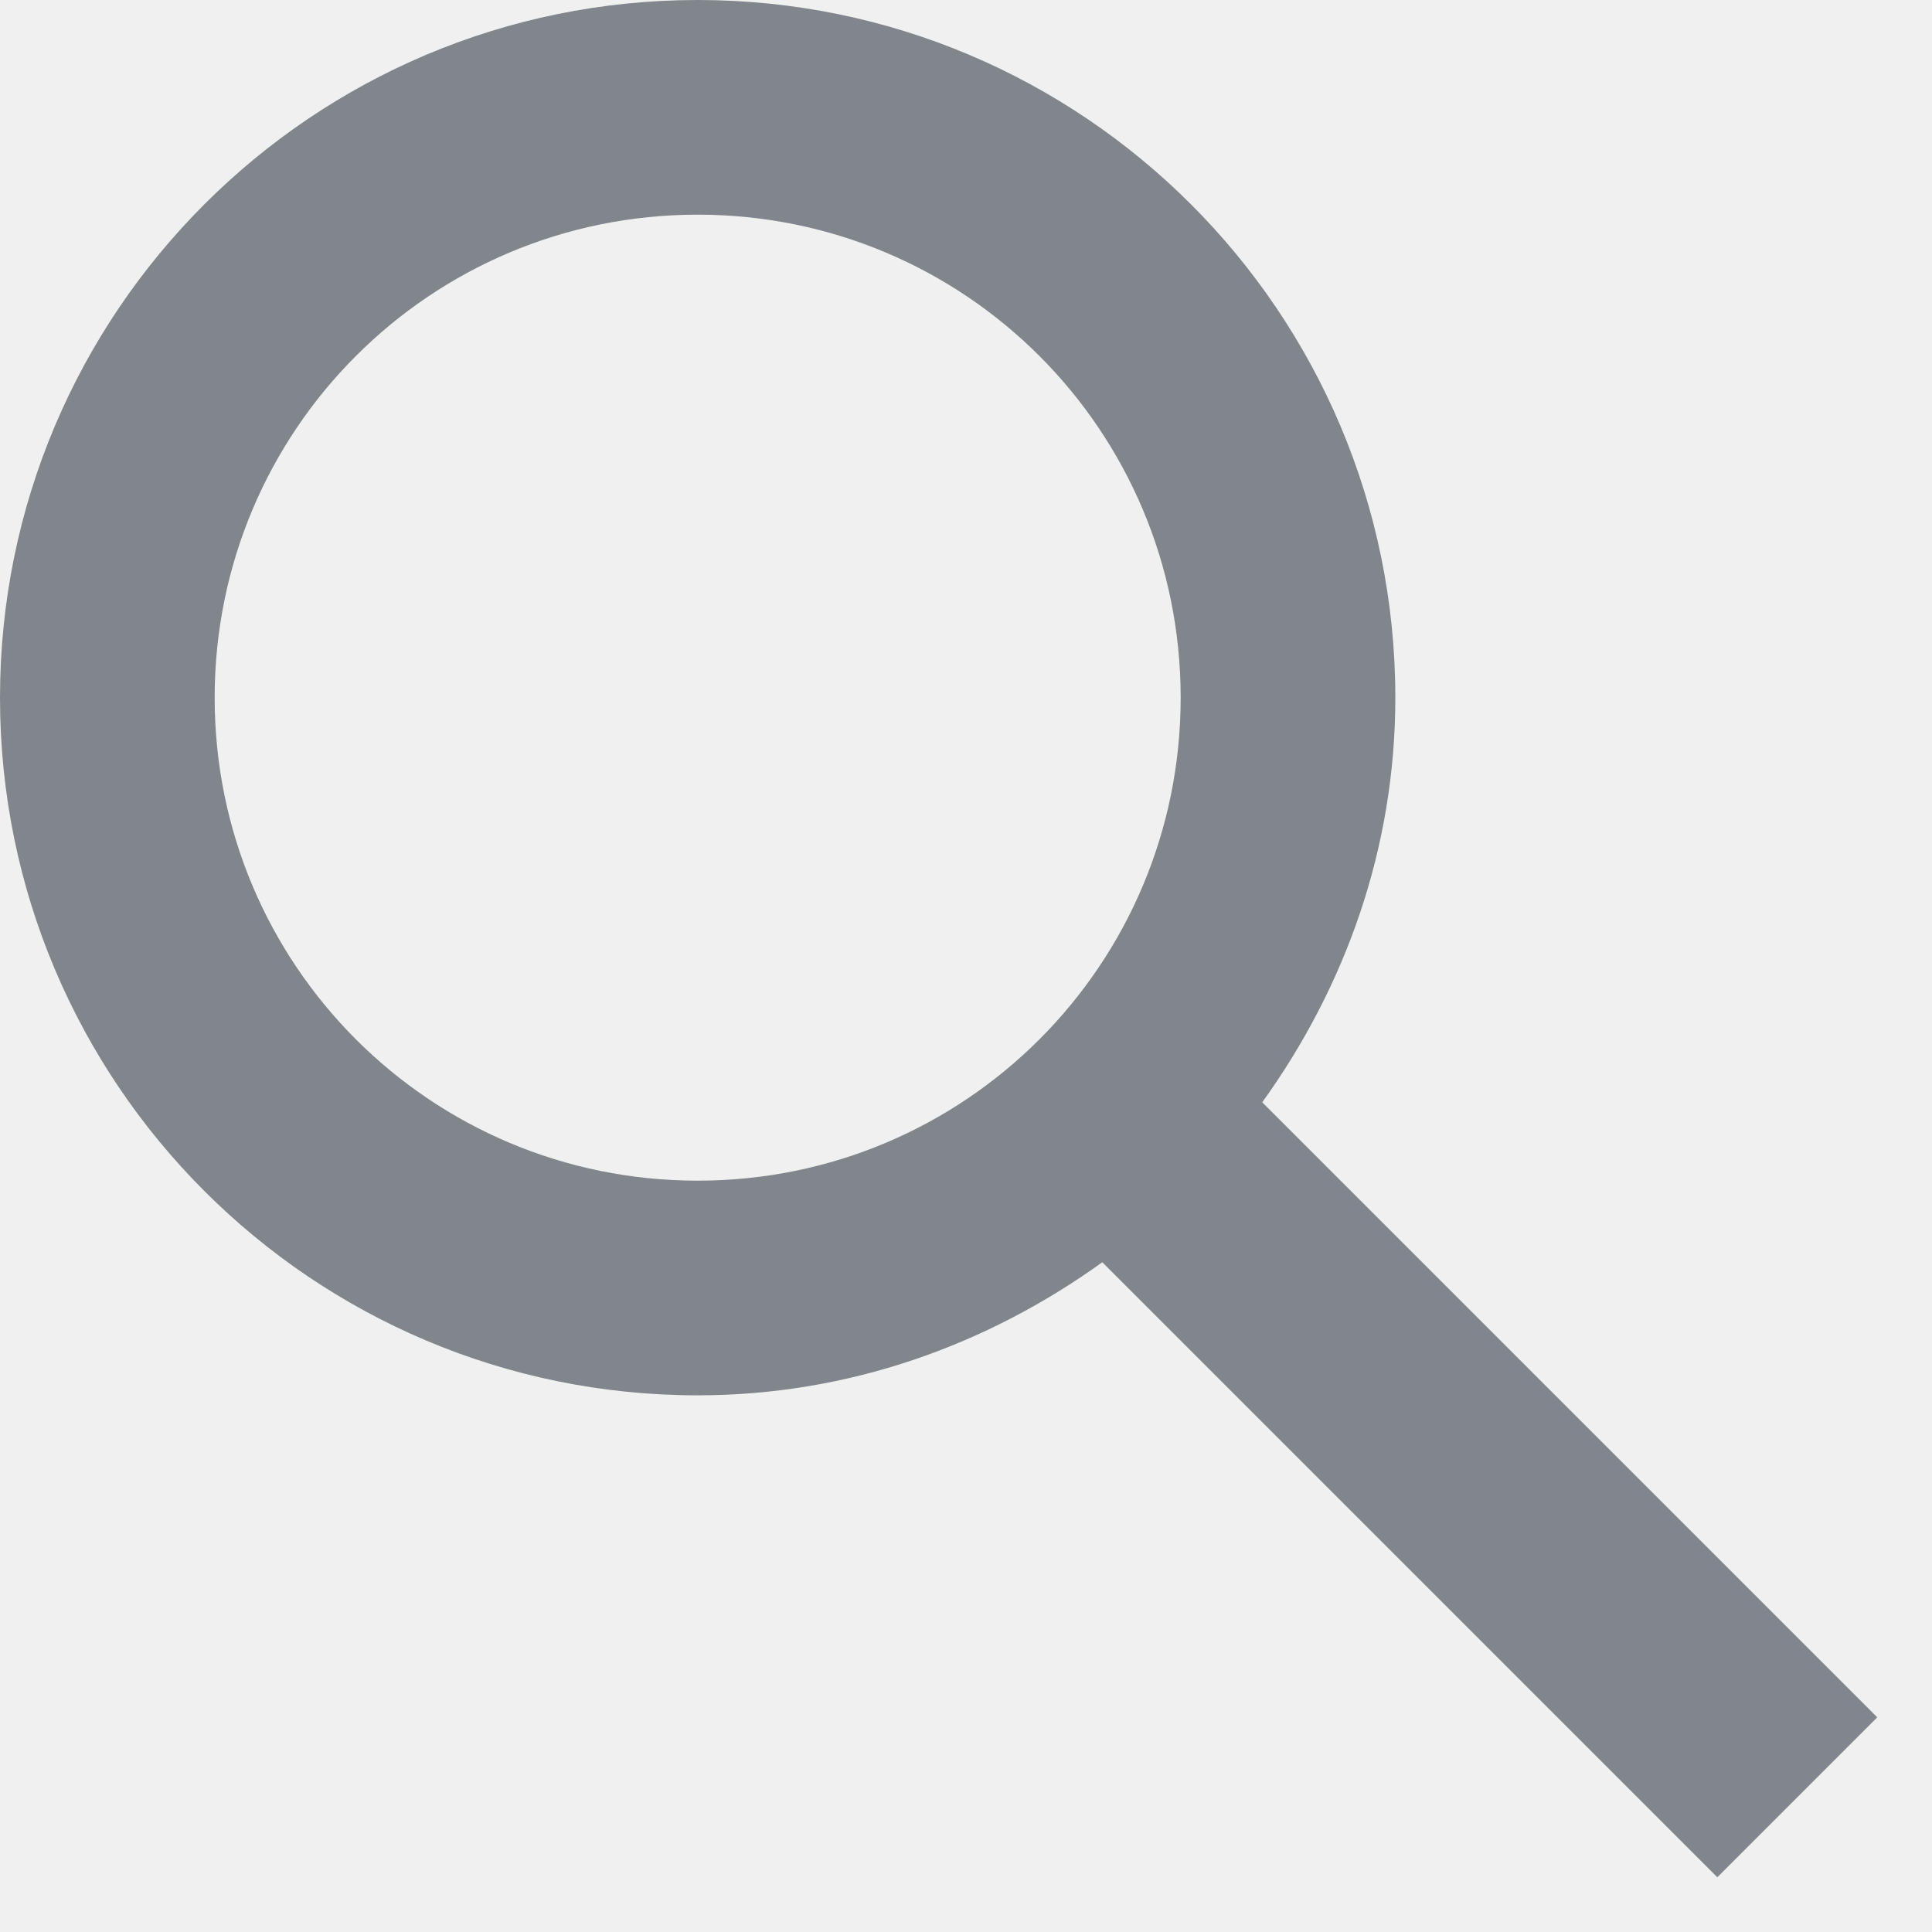
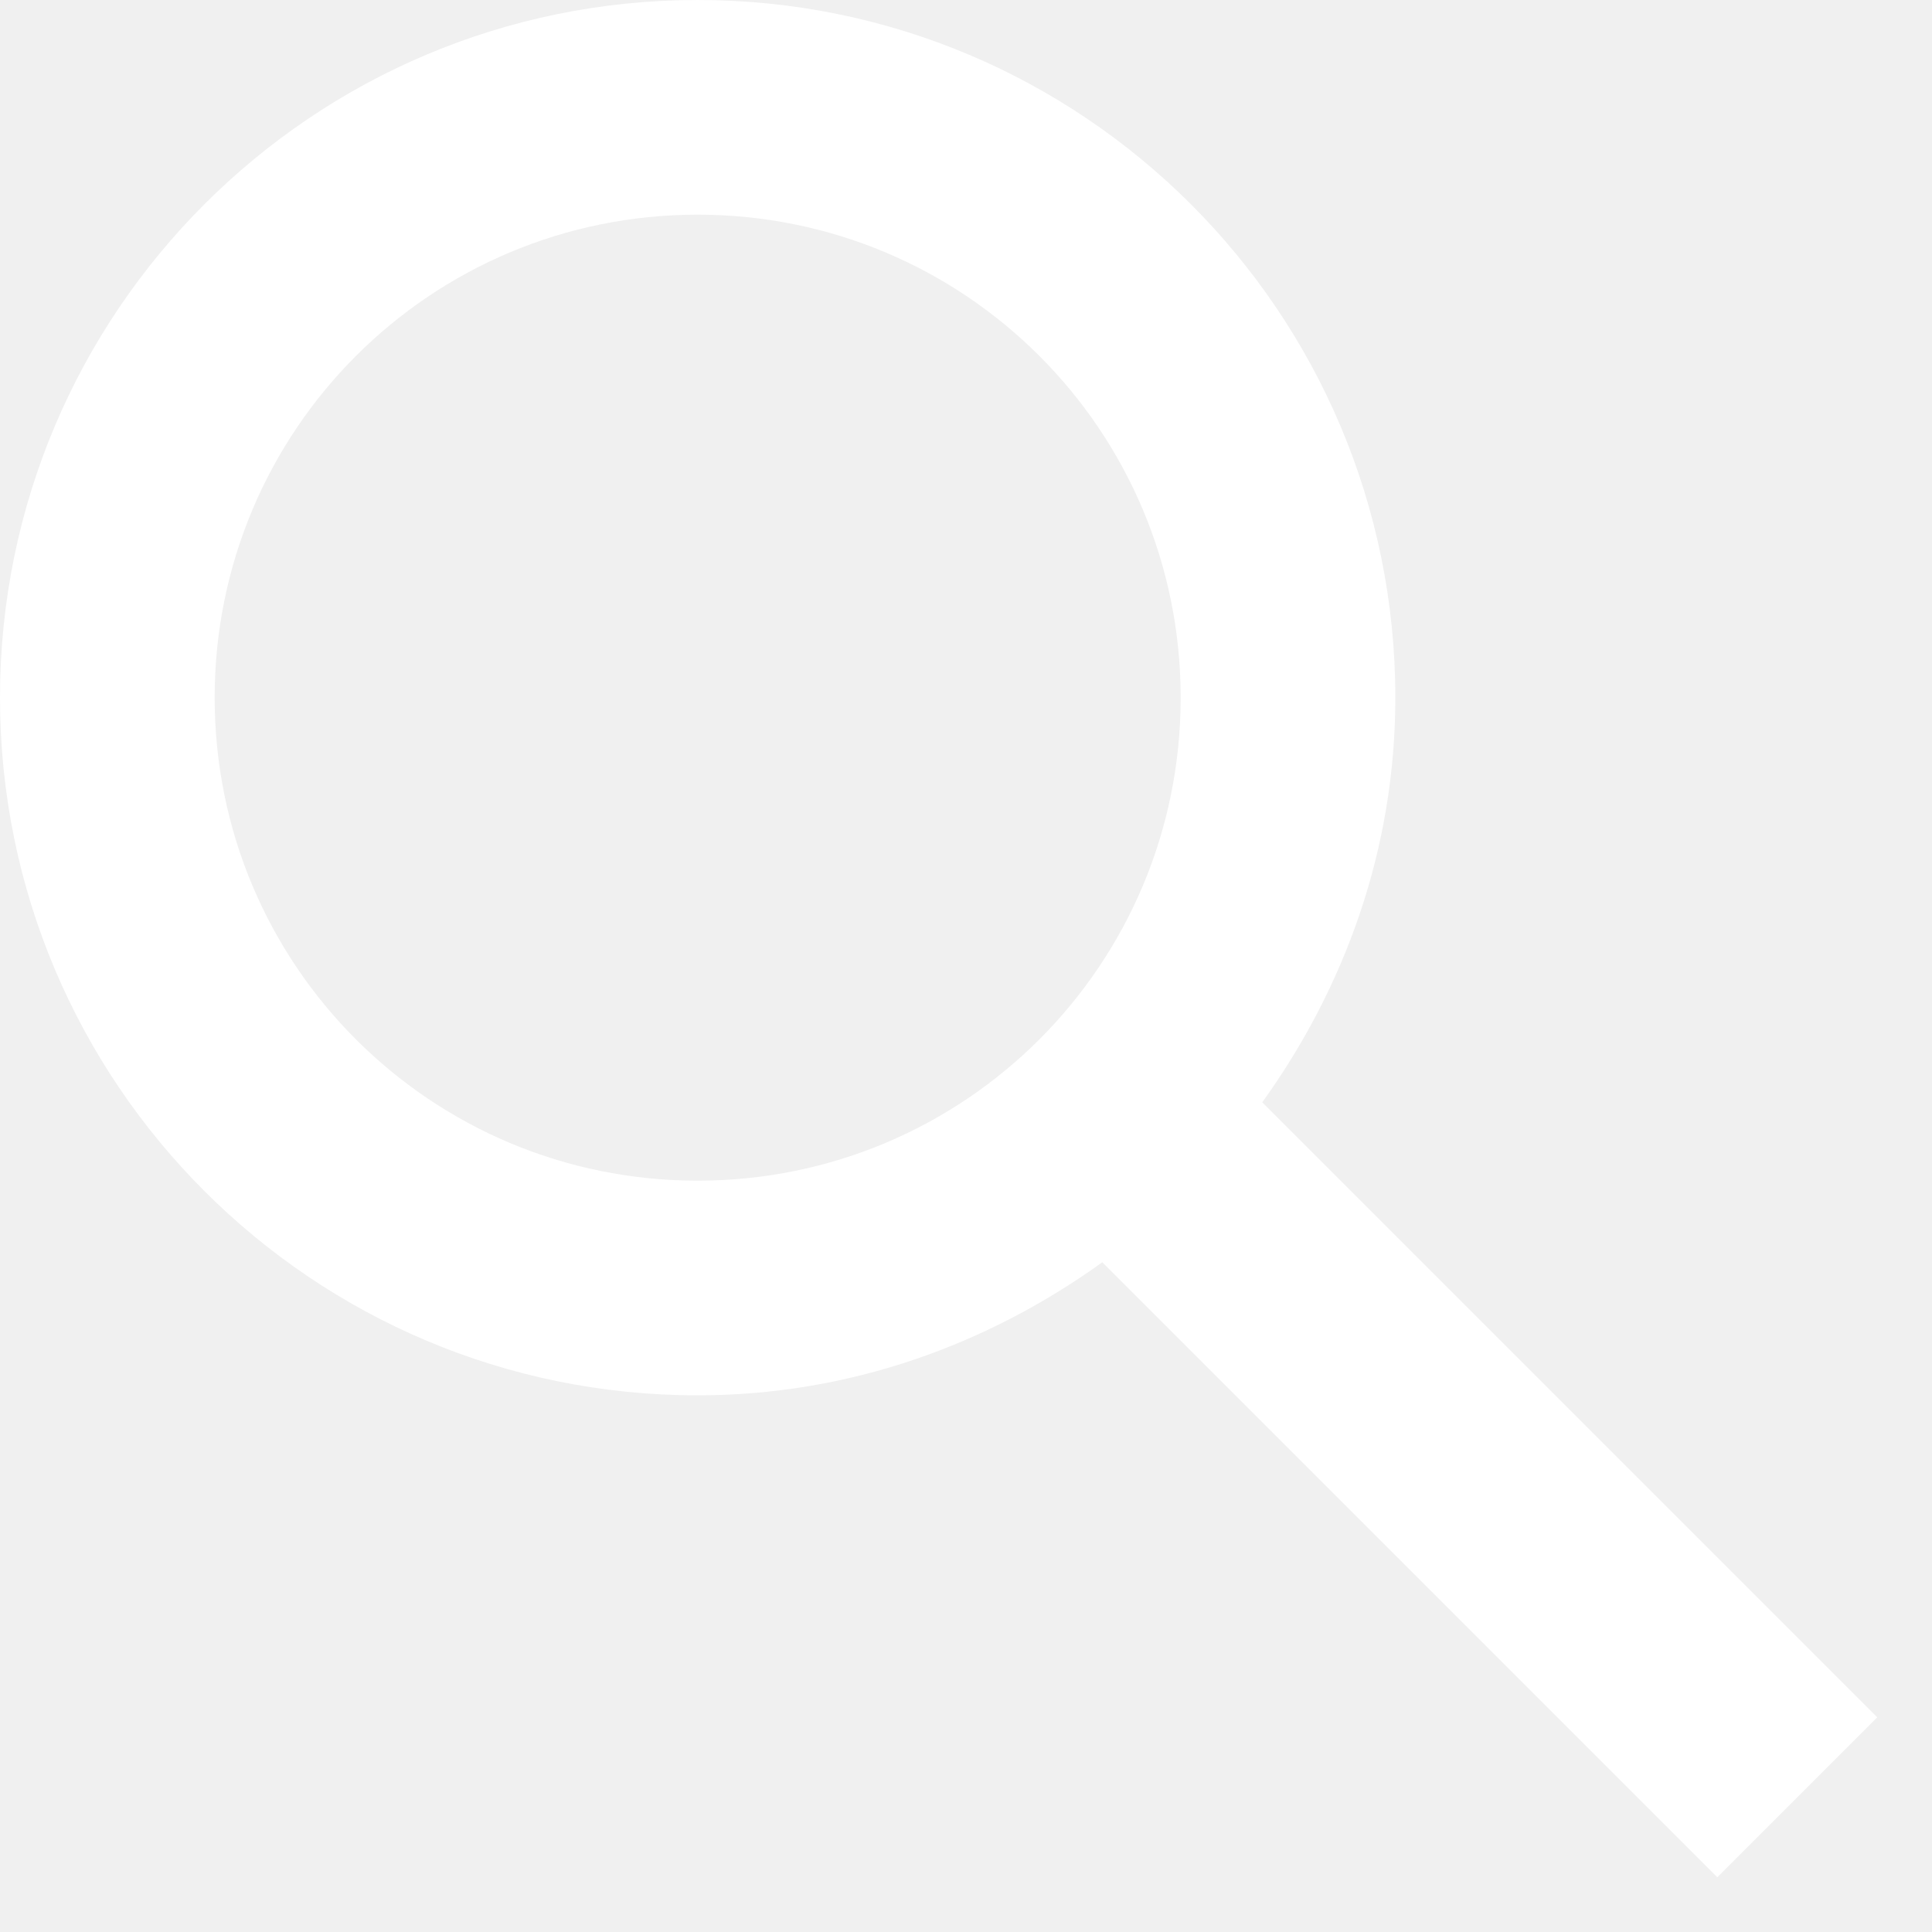
<svg xmlns="http://www.w3.org/2000/svg" height="18" viewBox="0 0 18 18" width="18">
-   <path d="m17.49 16-5.73-5.73c.77-1.07 1.24-2.36 1.24-3.77 0-3.59-2.91-6.5-6.5-6.5s-6.5 2.91-6.5 6.5 2.91 6.5 6.5 6.5c1.41 0 2.7-.47 3.77-1.24l5.73 5.73zm-15.49-9.5c0-2.49 2.01-4.5 4.5-4.5s4.5 2.01 4.5 4.5-2.01 4.5-4.5 4.5-4.5-2.01-4.5-4.5z" fill="#80868b" />
+   <path d="m17.49 16-5.73-5.73c.77-1.07 1.24-2.36 1.24-3.77 0-3.59-2.91-6.5-6.5-6.5s-6.5 2.91-6.5 6.5 2.91 6.5 6.5 6.5c1.41 0 2.7-.47 3.77-1.24l5.73 5.73zm-15.49-9.5c0-2.49 2.01-4.5 4.5-4.5s4.5 2.01 4.5 4.5-2.01 4.5-4.5 4.5-4.5-2.01-4.5-4.5z" fill="#fff" />
</svg>
